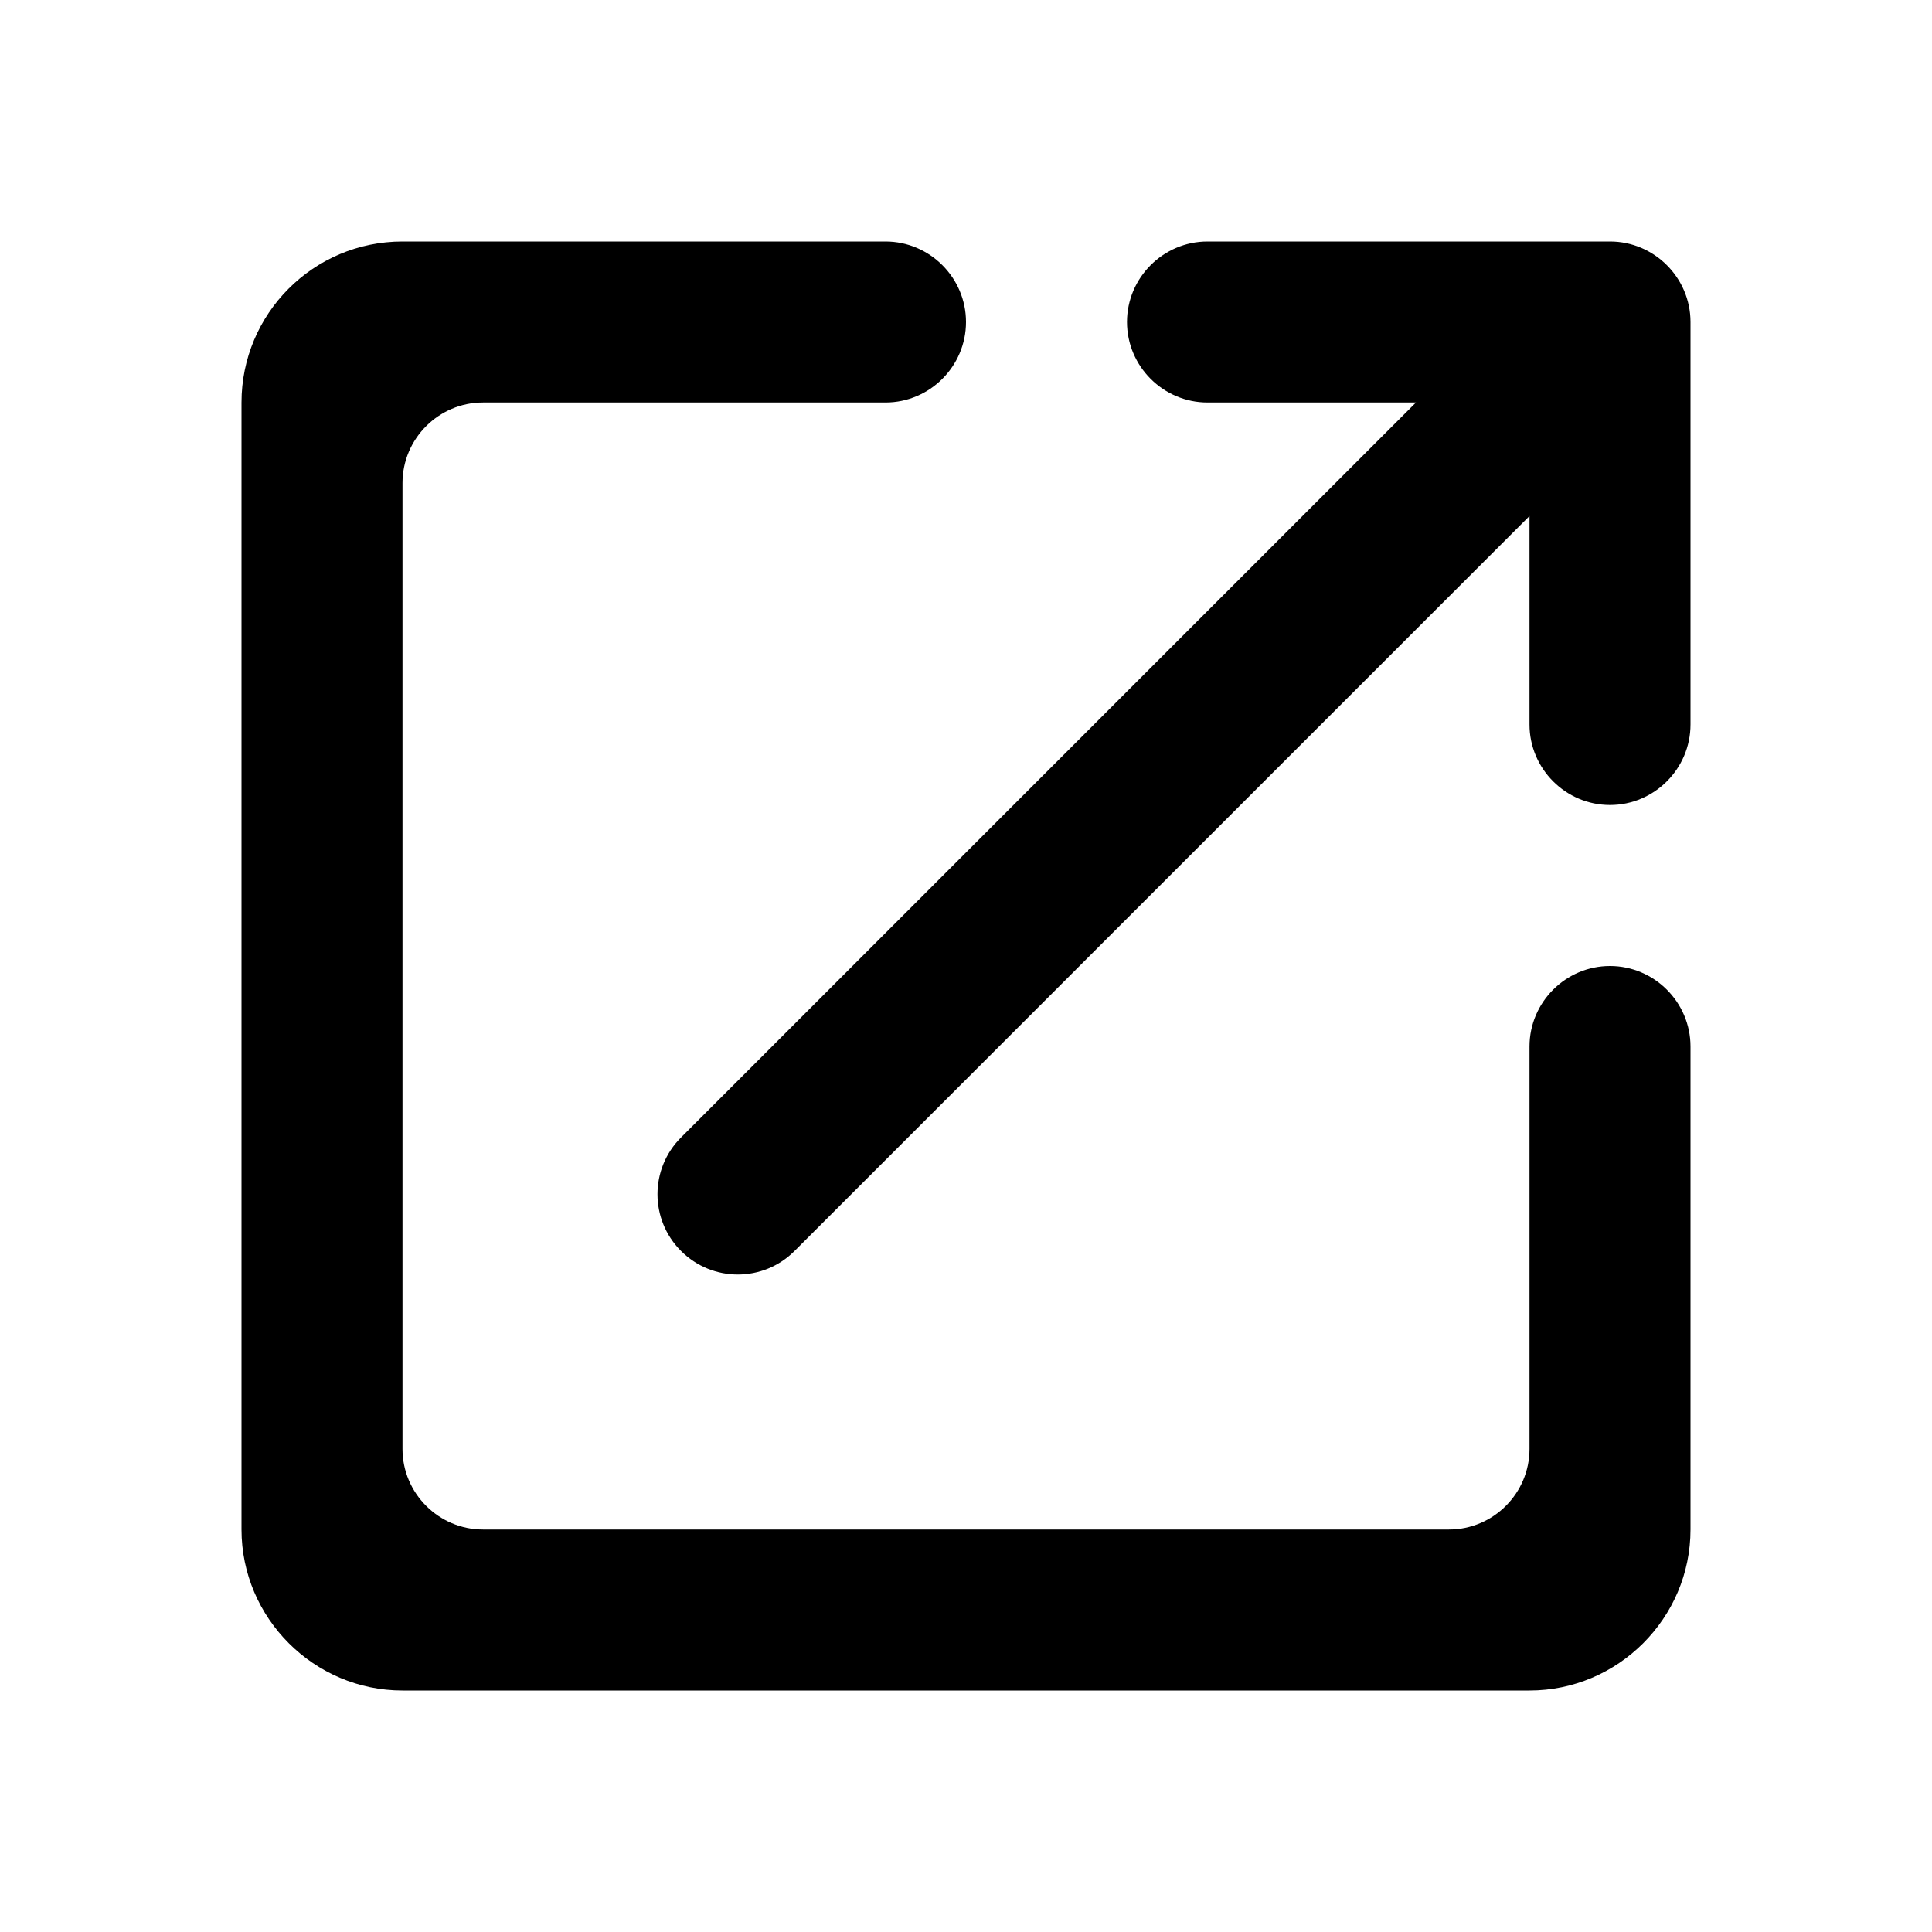
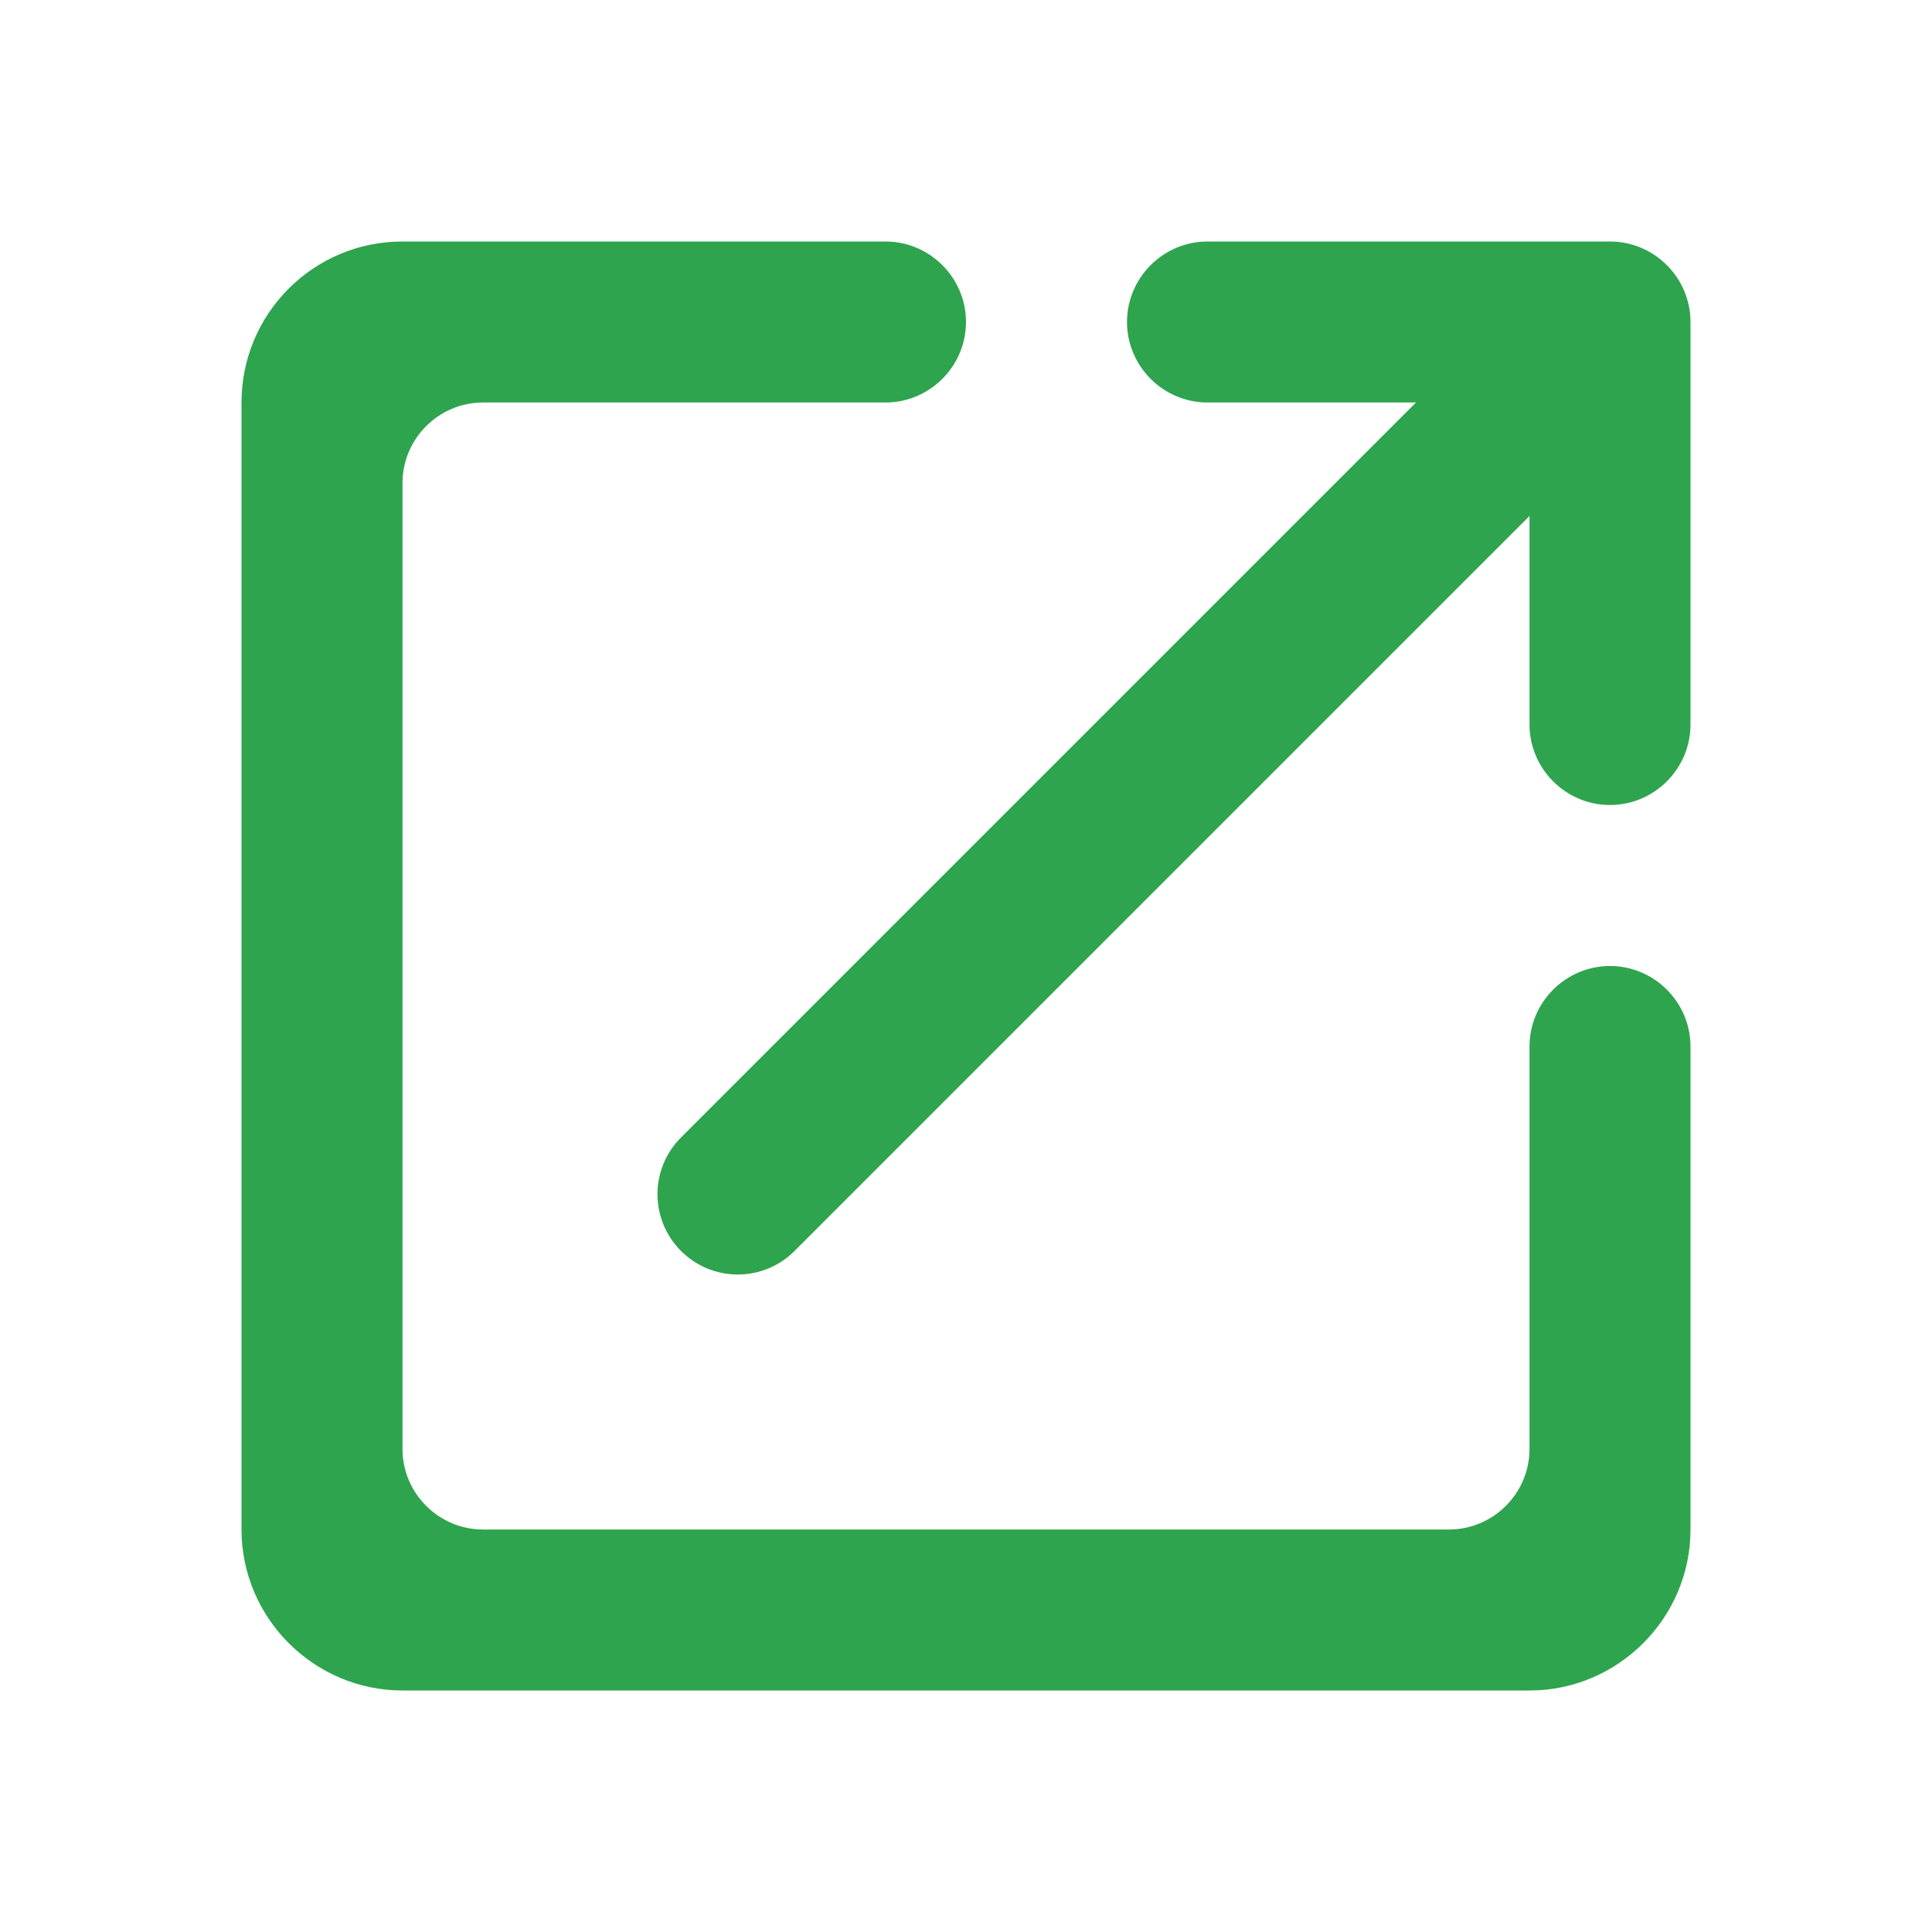
<svg xmlns="http://www.w3.org/2000/svg" height="24" viewBox="0 0 24 24" width="24">
  <path d="M0 0h24v24H0V0z" fill="none" />
-   <path d="M18 19H6c-.55 0-1-.45-1-1V6c0-.55.45-1 1-1h5c.55 0 1-.45 1-1s-.45-1-1-1H5c-1.11 0-2 .9-2 2v14c0 1.1.9 2 2 2h14c1.1 0 2-.9 2-2v-6c0-.55-.45-1-1-1s-1 .45-1 1v5c0 .55-.45 1-1 1zM14 4c0 .55.45 1 1 1h2.59l-9.13 9.13c-.39.39-.39 1.02 0 1.41.39.39 1.02.39 1.41 0L19 6.41V9c0 .55.45 1 1 1s1-.45 1-1V4c0-.55-.45-1-1-1h-5c-.55 0-1 .45-1 1z" fill="currentColor" />
+   <path d="M18 19H6c-.55 0-1-.45-1-1V6c0-.55.45-1 1-1h5c.55 0 1-.45 1-1s-.45-1-1-1H5c-1.11 0-2 .9-2 2v14c0 1.1.9 2 2 2h14c1.1 0 2-.9 2-2v-6c0-.55-.45-1-1-1s-1 .45-1 1v5c0 .55-.45 1-1 1zM14 4c0 .55.45 1 1 1h2.59l-9.13 9.13c-.39.39-.39 1.02 0 1.41.39.39 1.02.39 1.41 0L19 6.41V9c0 .55.45 1 1 1s1-.45 1-1V4c0-.55-.45-1-1-1h-5c-.55 0-1 .45-1 1z" fill="#2ea44e" />
</svg>
